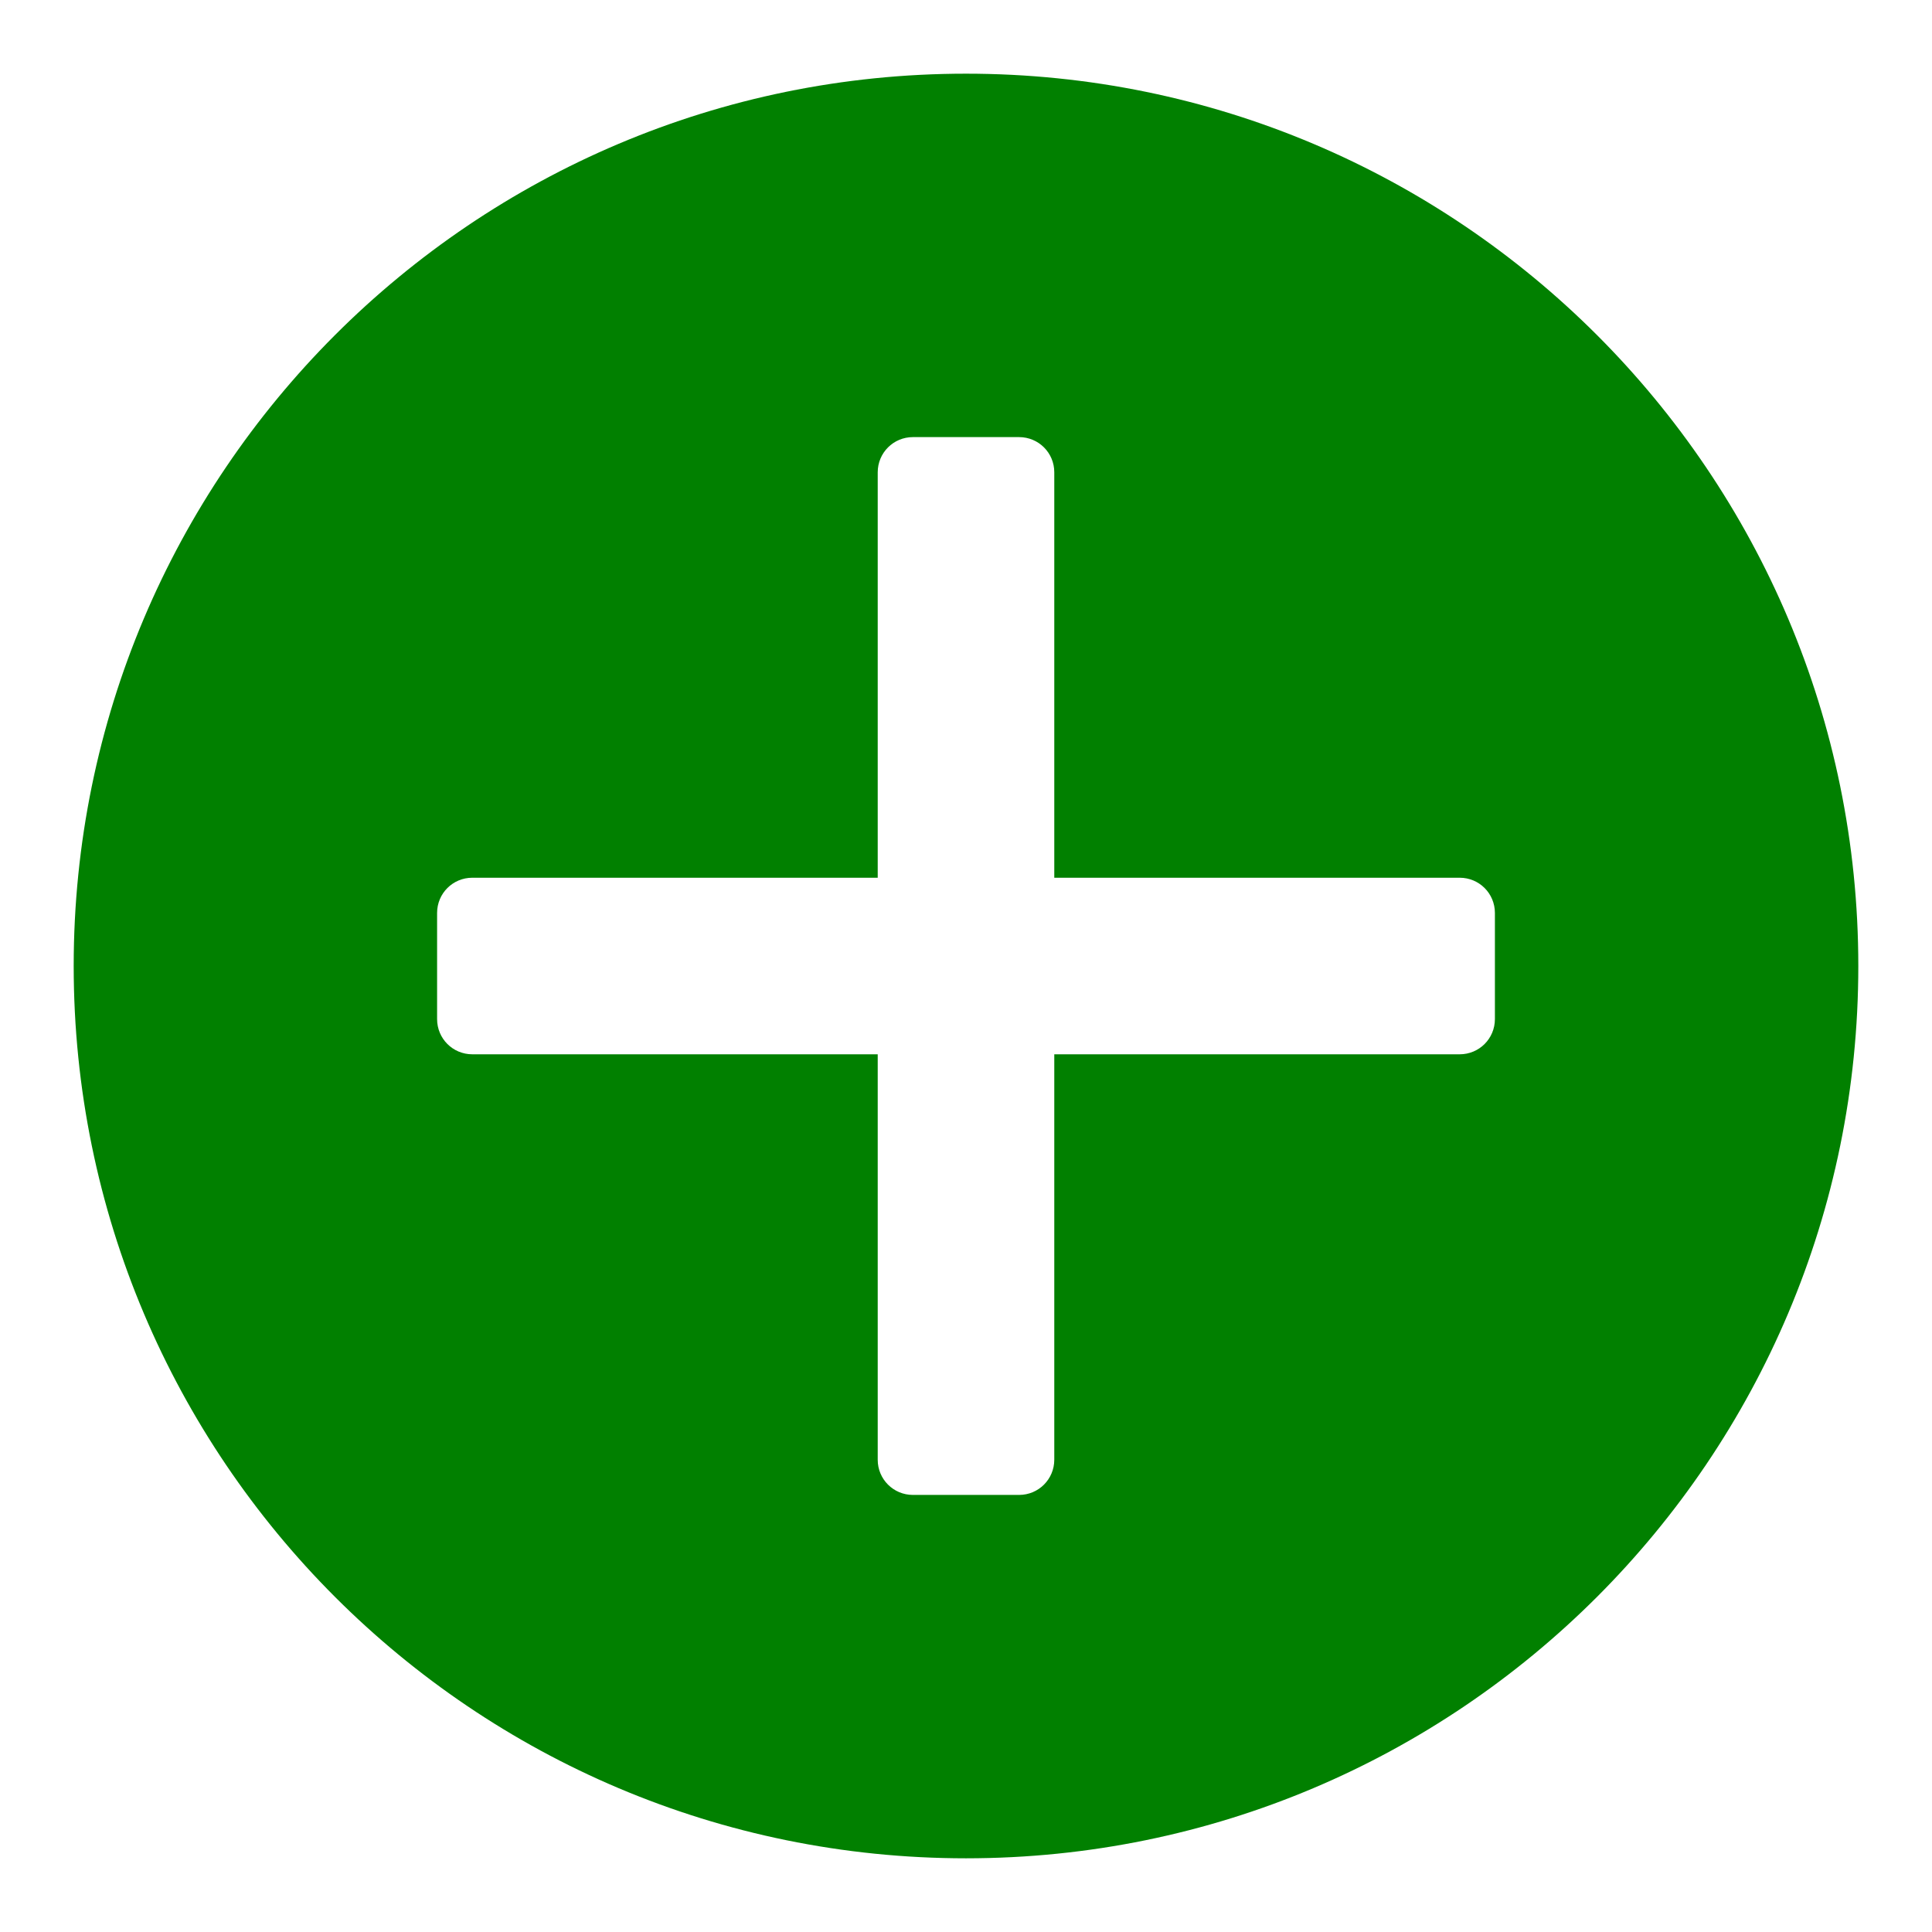
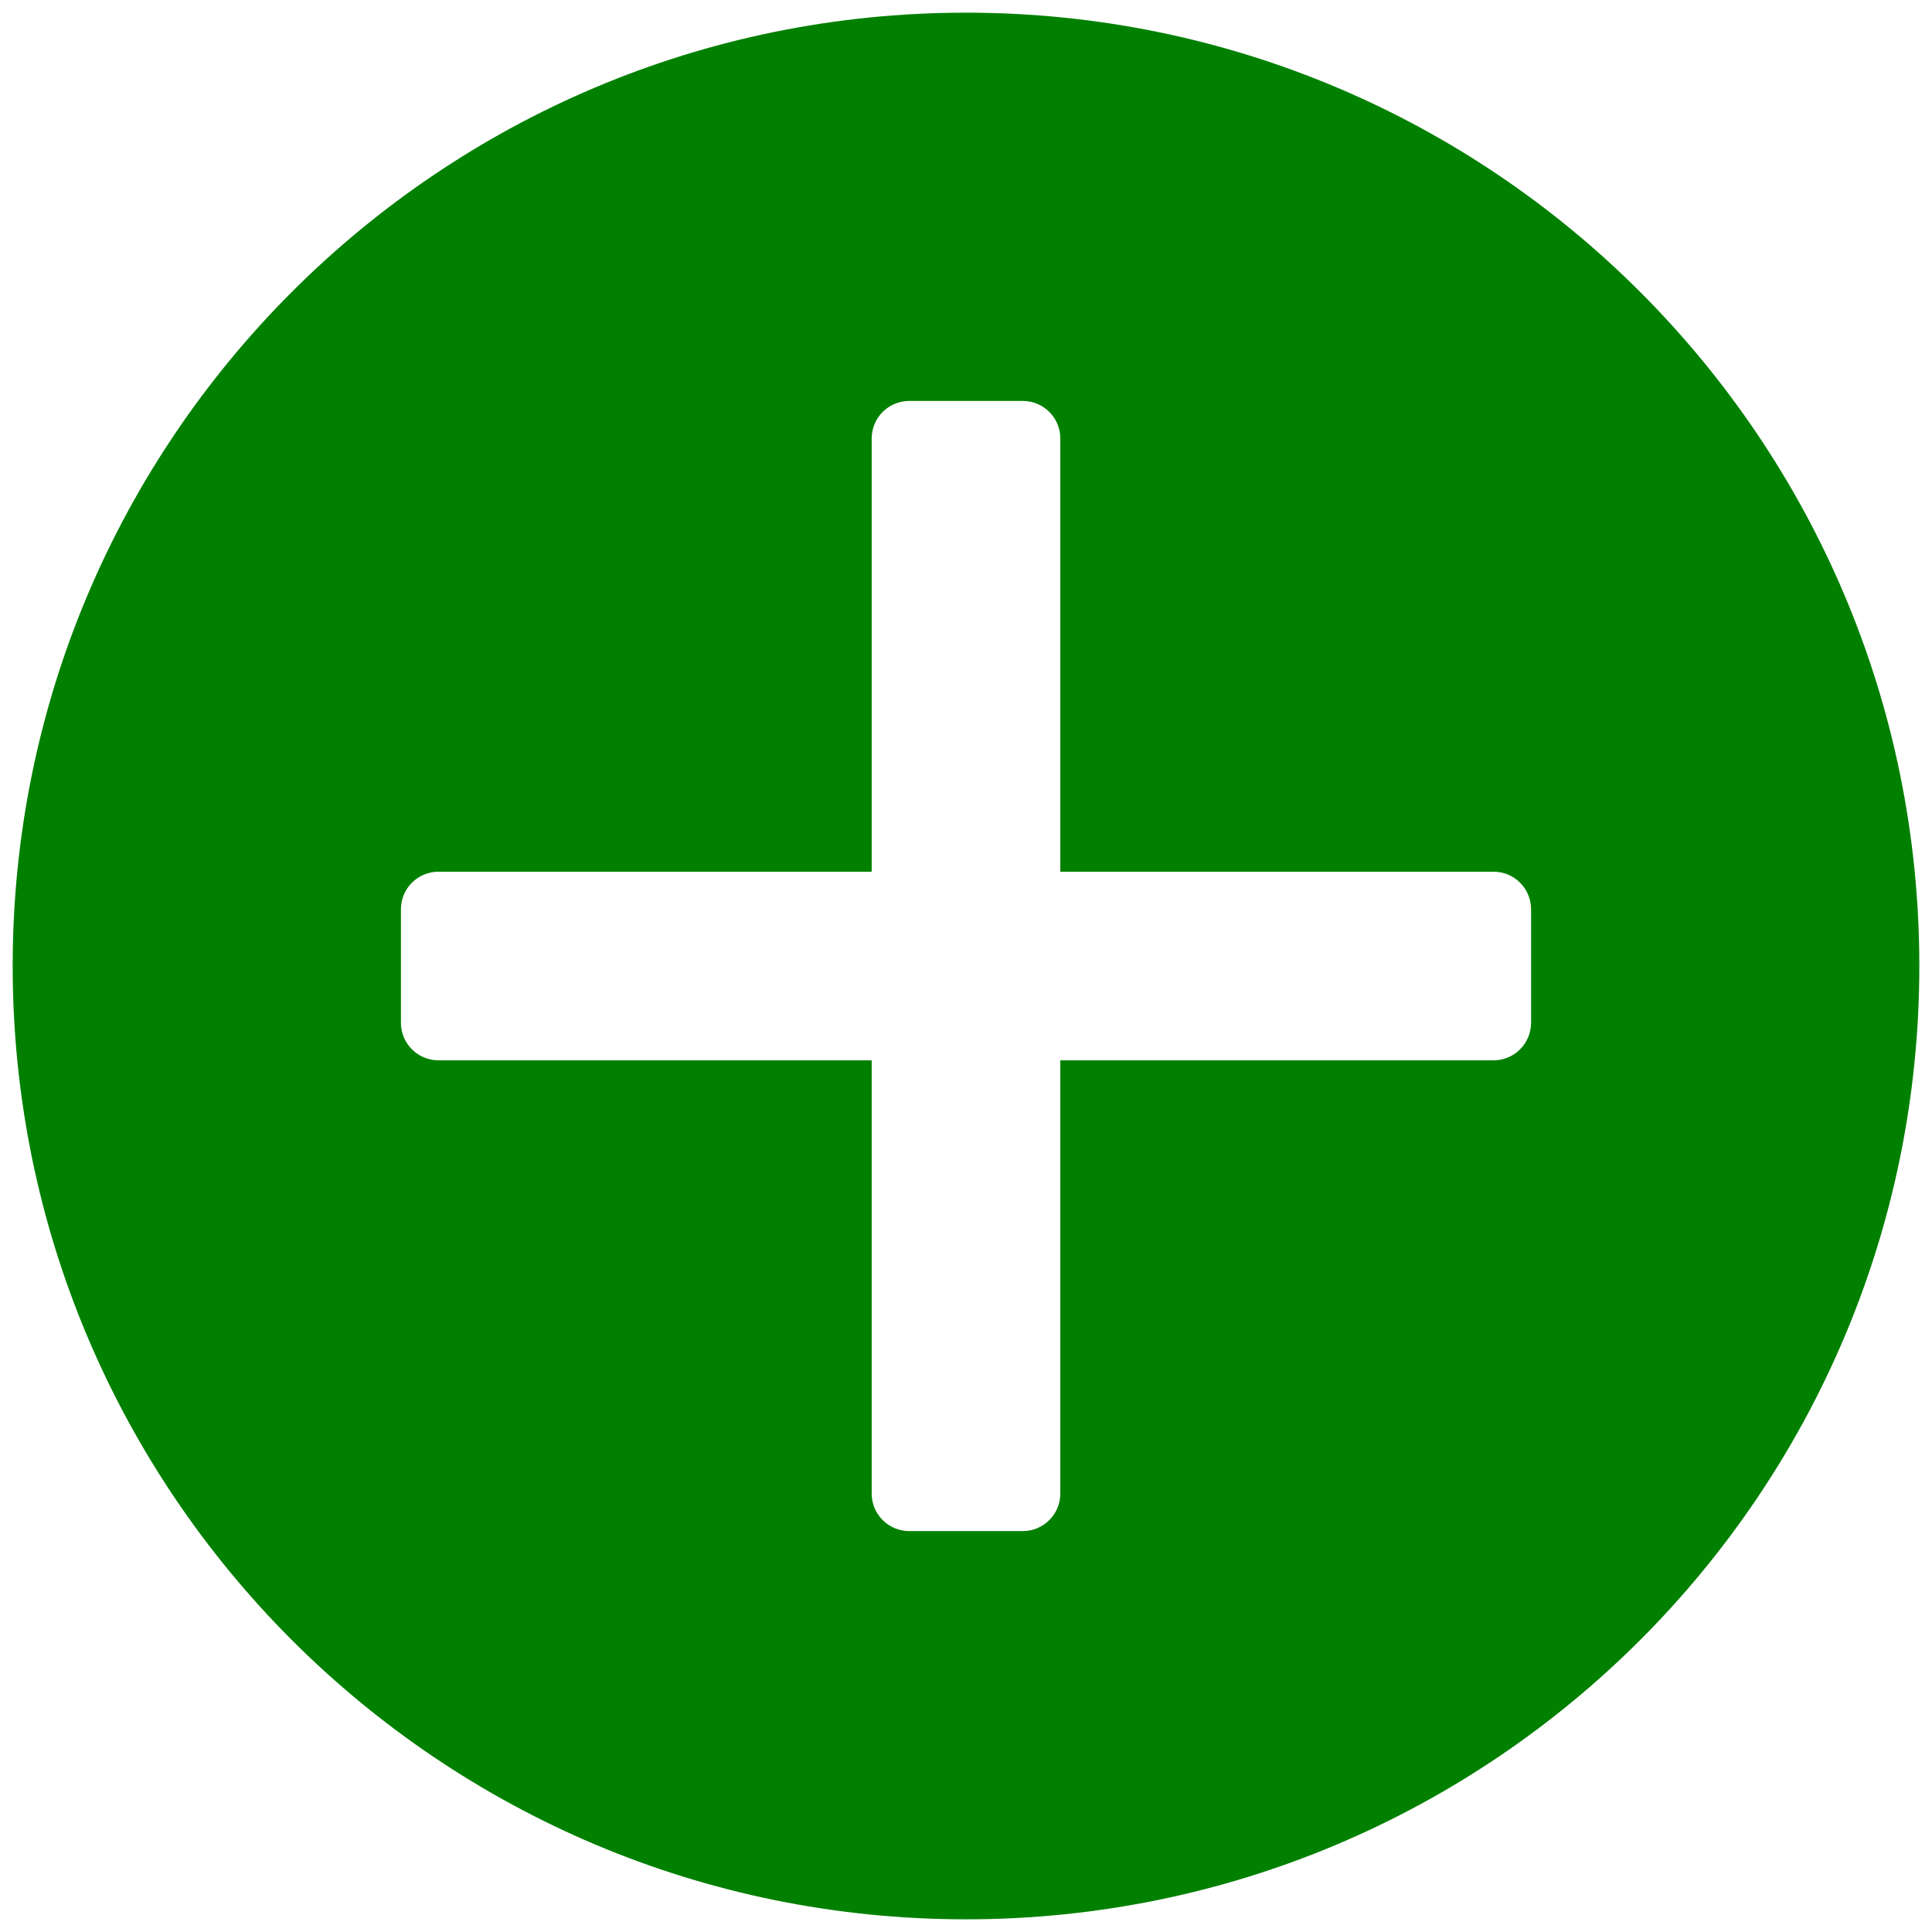
- <svg xmlns="http://www.w3.org/2000/svg" width="500" height="500" version="1.1" viewBox="0 0 500 500">
+ <svg xmlns="http://www.w3.org/2000/svg" viewBox="16 16 468 468" version="1.1" style="max-height: 500px" width="468" height="468">
  <g transform="translate(0 -552.36)">
-     <path transform="translate(0 552.36)" d="m250 19.068c-127.54 3.03e-4 -230.93 103.39-230.93 230.93 3.04e-4 127.54 103.39 230.93 230.93 230.93 127.54-3e-4 230.93-103.39 230.93-230.93-3e-4 -127.54-103.39-230.93-230.93-230.93zm-13.734 94.056h27.468c5.049 0 9.122 4.064 9.113 9.113v104.92h104.92c5.049 0 9.113 4.064 9.113 9.113v27.468c0 5.049-4.064 9.113-9.113 9.113h-104.92v104.92c0 5.049-4.064 9.113-9.113 9.113h-27.468c-5.049 0-9.122-4.064-9.113-9.113v-104.92h-104.92c-5.049 0-9.113-4.064-9.113-9.113v-27.468c0-5.049 4.064-9.113 9.113-9.113h104.92v-104.92c0-5.049 4.064-9.113 9.113-9.113z" fill="#018000" />
+     <path fill="#018000" d="m250 19.068c-127.54 3.03e-4 -230.93 103.39-230.93 230.93 3.04e-4 127.54 103.39 230.93 230.93 230.93 127.54-3e-4 230.93-103.39 230.93-230.93-3e-4 -127.54-103.39-230.93-230.93-230.93zm-13.734 94.056h27.468c5.049 0 9.122 4.064 9.113 9.113v104.92h104.92c5.049 0 9.113 4.064 9.113 9.113v27.468c0 5.049-4.064 9.113-9.113 9.113h-104.92v104.92c0 5.049-4.064 9.113-9.113 9.113h-27.468c-5.049 0-9.122-4.064-9.113-9.113v-104.92h-104.92c-5.049 0-9.113-4.064-9.113-9.113v-27.468c0-5.049 4.064-9.113 9.113-9.113h104.92v-104.92c0-5.049 4.064-9.113 9.113-9.113z" transform="translate(0 552.36)" />
  </g>
</svg>
